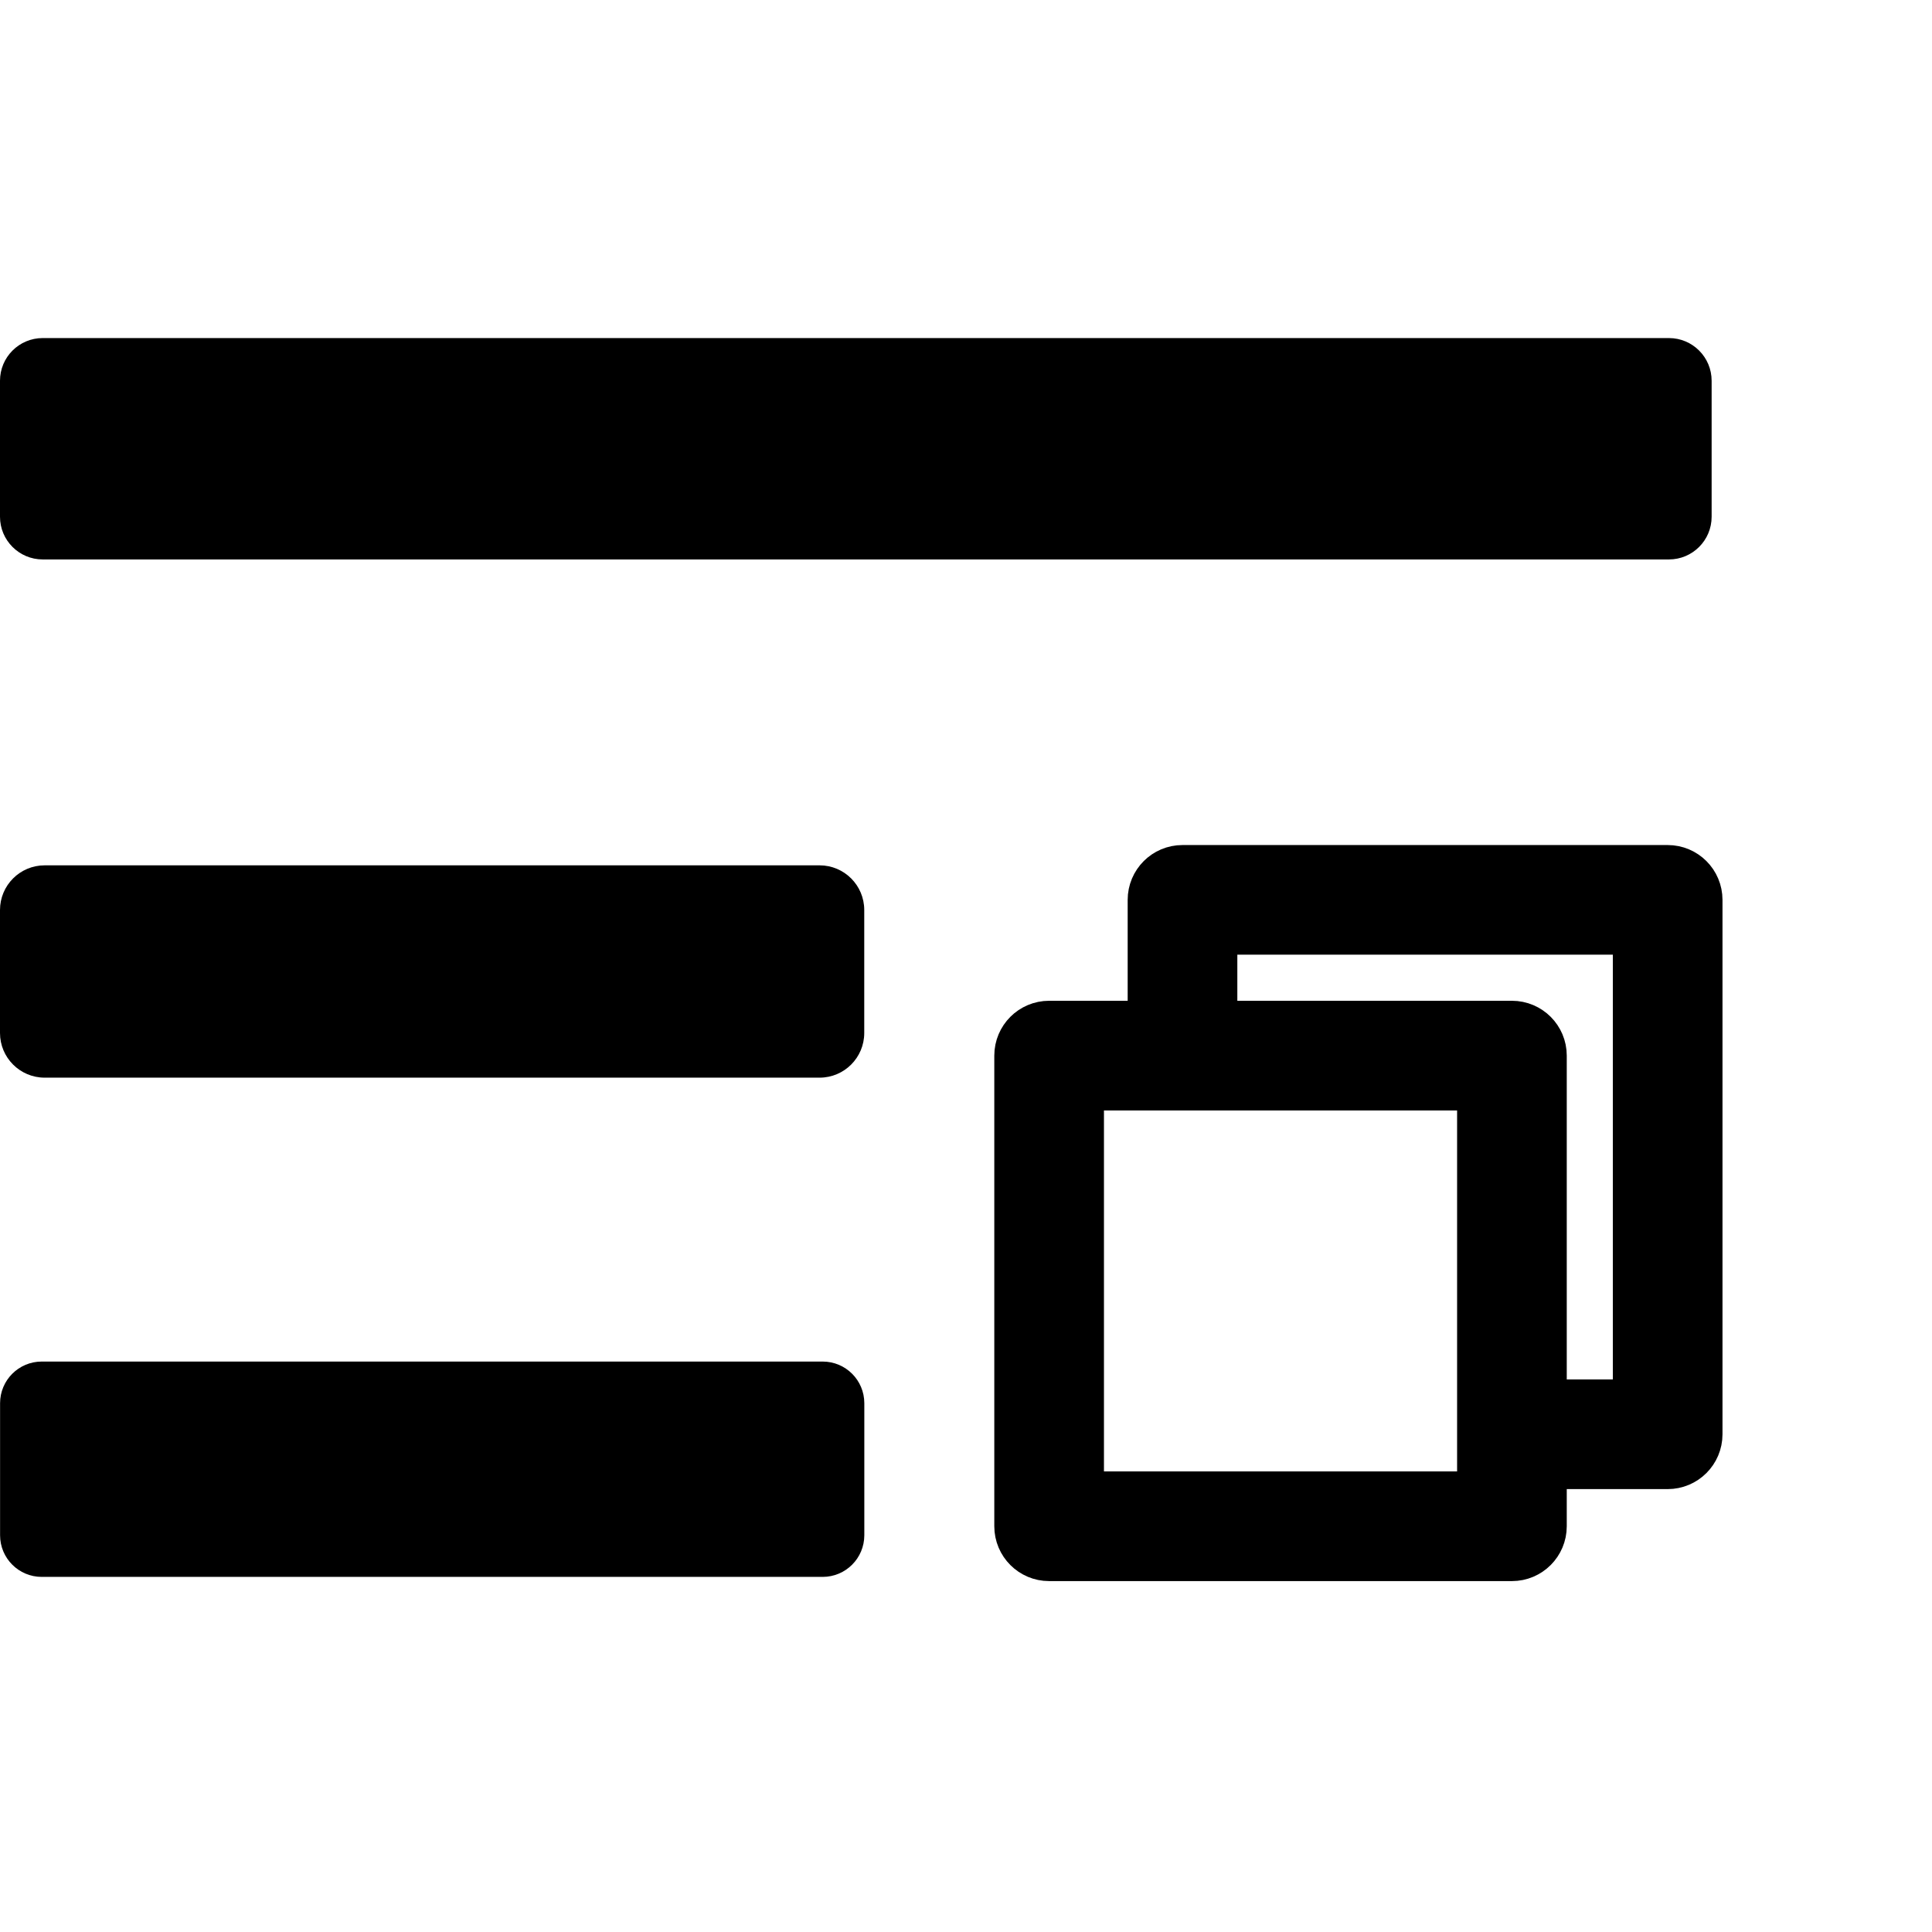
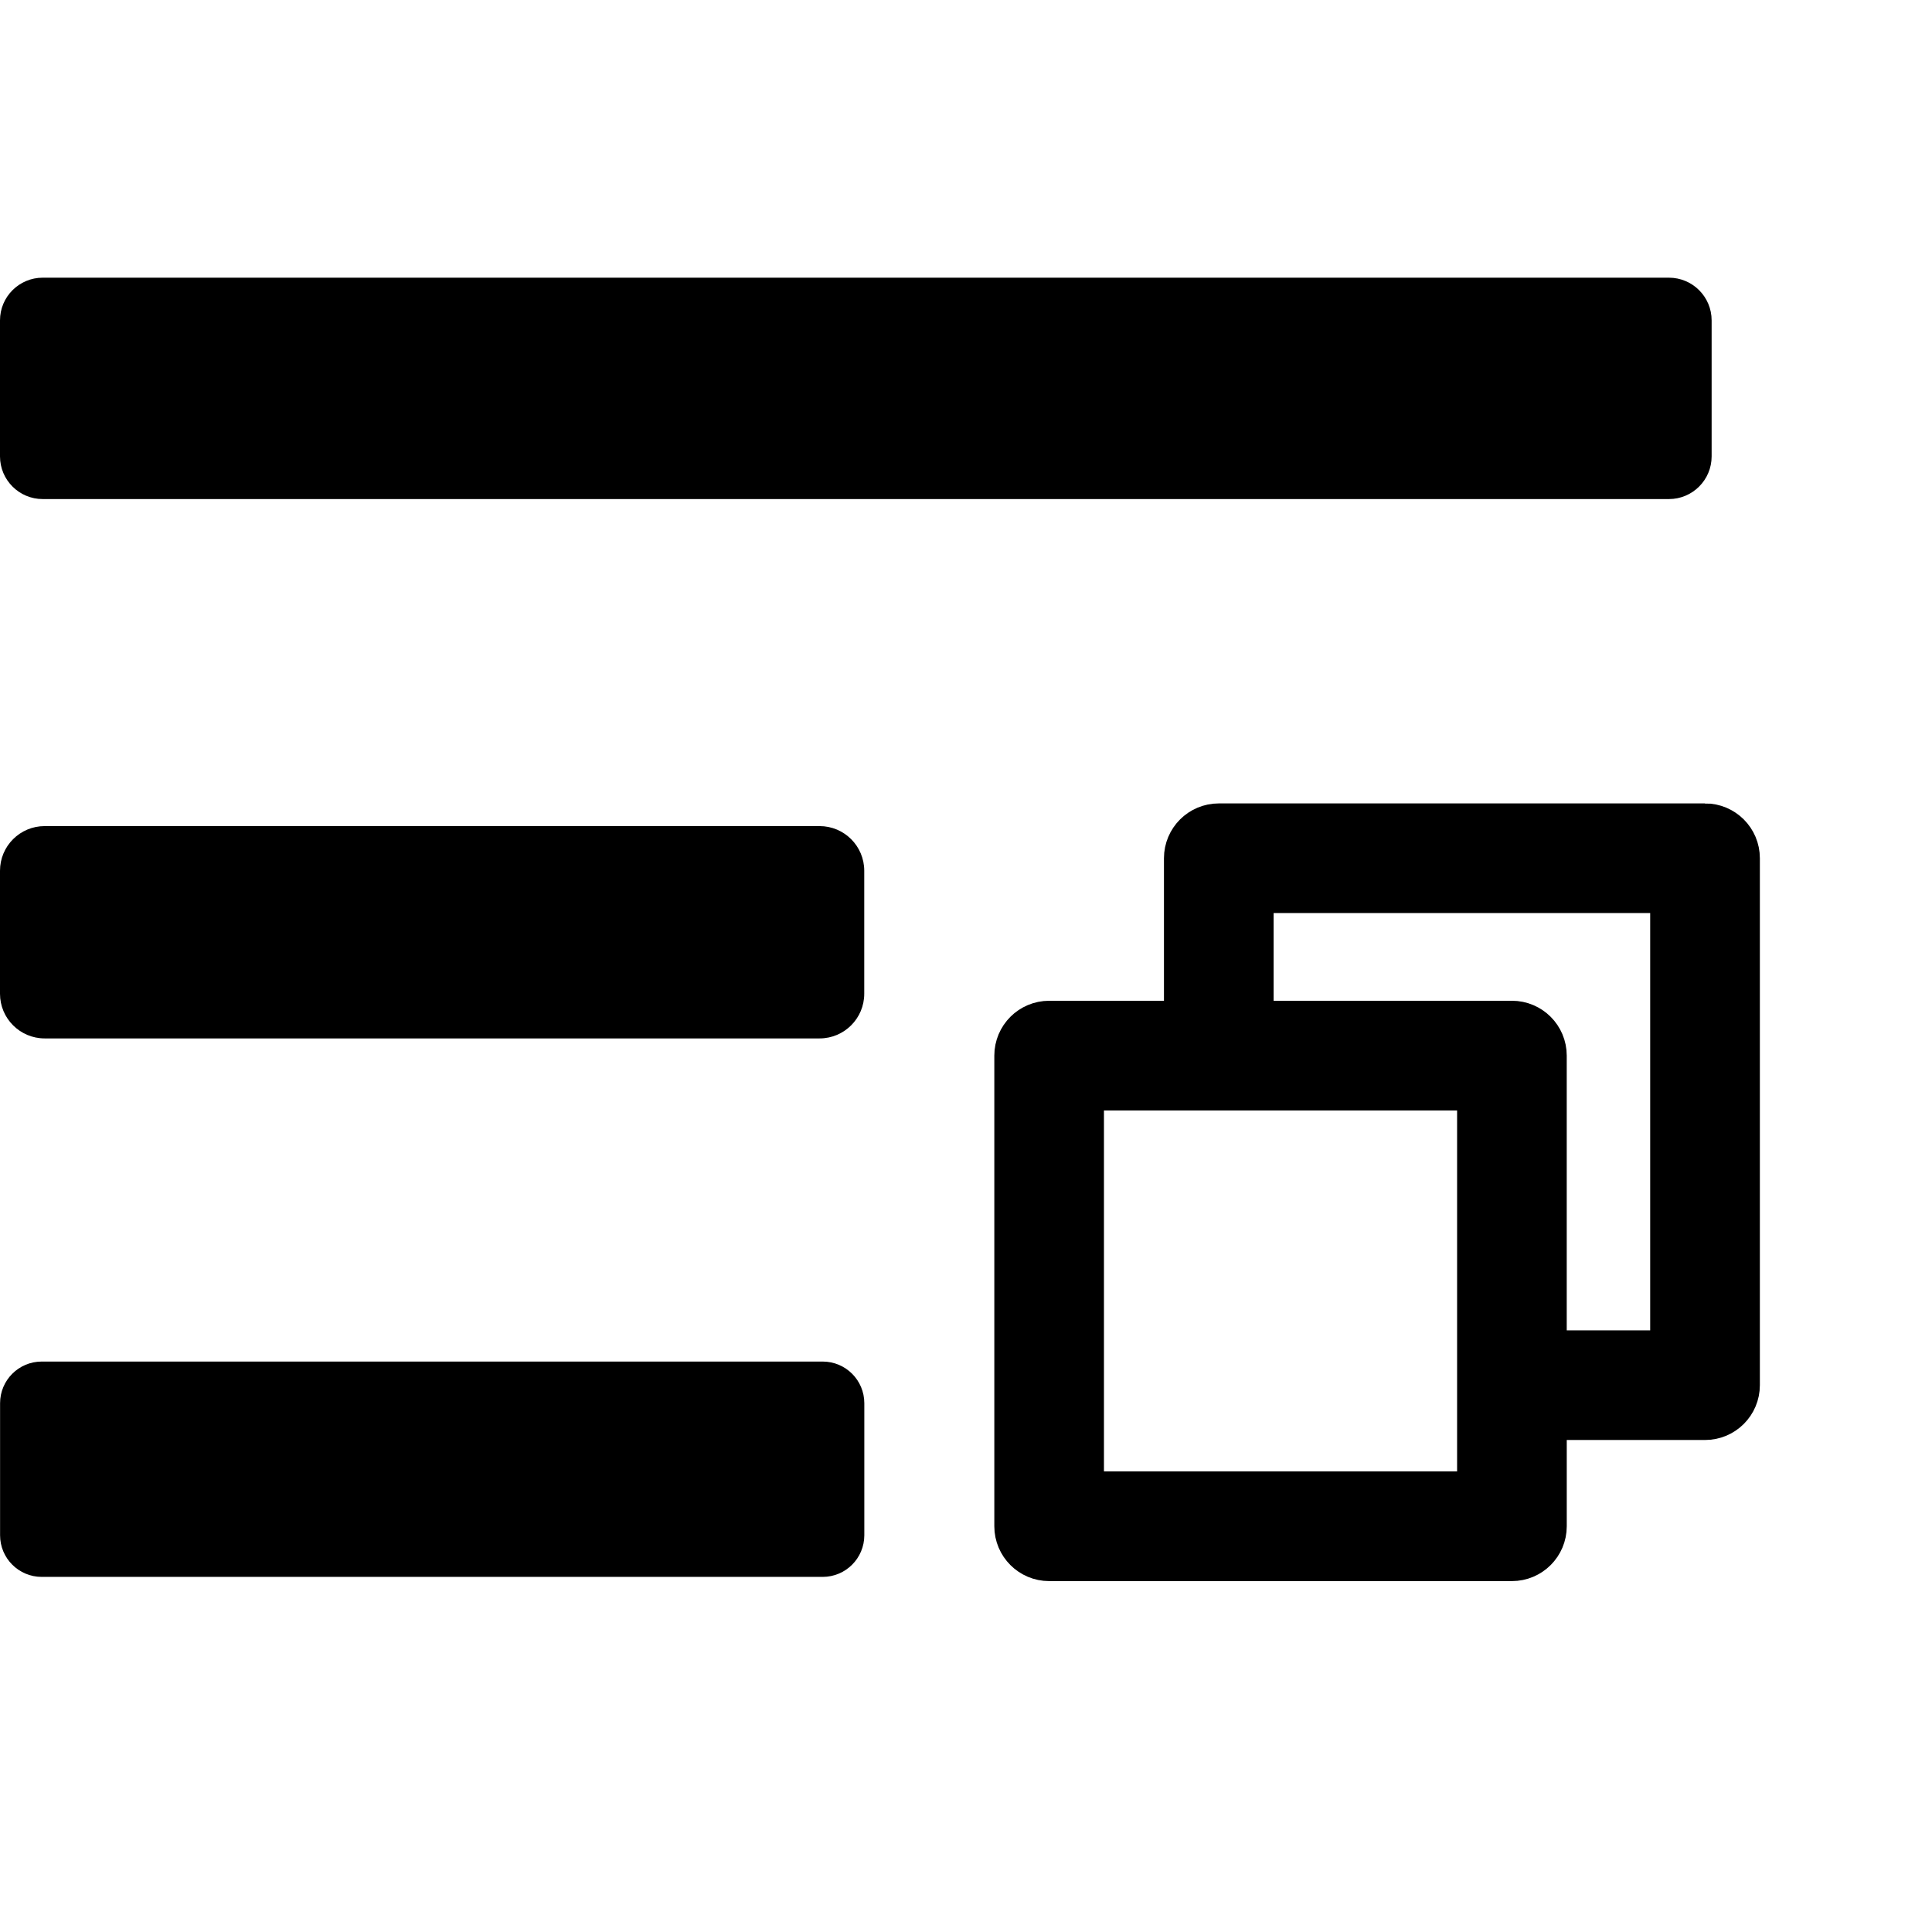
<svg xmlns="http://www.w3.org/2000/svg" version="1.1" id="Capa_1" x="0px" y="0px" viewBox="0 0 320 320" style="enable-background:new 0 0 320 320;" xml:space="preserve">
  <defs id="defs8" />
-   <g id="g2" transform="translate(0,39.82688)">
+   <g id="g2" transform="translate(0,33.32688)">
    <g id="g1">
      <rect y="103.5" width="143.146" height="35.167" id="rect1" x="0" rx="7.399" ry="7.399" />
    </g>
  </g>
  <g id="g3-8" transform="translate(0.01219334,122.5165)">
    <g id="g2-2">
      <rect y="103" width="143.146" height="35.667" id="rect1-4" x="0" rx="6.899" ry="6.899" />
    </g>
  </g>
  <g id="g4" transform="translate(0,41.32688)">
    <g id="g3">
-       <rect y="14.667" width="283.5" height="36.667" id="rect2" x="0" rx="7.071" ry="7.071" />
+       <rect y="4.667" width="283.5" height="36.667" id="rect2" x="0" rx="7.071" ry="7.071" />
    </g>
  </g>
  <g id="g6" transform="translate(2.3228,-101.4411)" style="stroke:#000000;stroke-opacity:1;stroke-width:10;stroke-dasharray:none">
    <g id="Layer_4" data-name="Layer 4" transform="matrix(3.667142,0,0,3.667142,158.2294,253.0074)" style="stroke:#000000;stroke-opacity:1;stroke-width:2.727;stroke-dasharray:none">
-       <path d="M 31.541,-1.735 H 9.628 c -0.579,0 -1.048,0.469 -1.048,1.048 V 5.299 h -4.976 c -0.579,0 -1.048,0.469 -1.048,1.048 V 27.605 c 0,0.579 0.469,1.048 1.048,1.048 H 24.507 c 0.579,0 1.048,-0.469 1.048,-1.048 v -3.107 h 5.986 c 0.579,0 1.048,-0.469 1.048,-1.048 V -0.687 c 0,-0.579 -0.469,-1.048 -1.048,-1.048 z M 23.459,26.557 H 4.652 V 7.395 H 23.459 Z m 7.034,-4.155 H 25.555 V 6.347 c 0,-0.579 -0.469,-1.048 -1.048,-1.048 H 10.676 V 0.36 h 19.817 z" id="path1" style="stroke:#000000;stroke-width:2.857;stroke-dasharray:none;stroke-opacity:1" />
+       <path d="m 33.228,-3.615 h -21.961 c -0.579,0 -1.048,0.469 -1.048,1.048 l 0,7.866 H 3.605 c -0.579,0 -1.048,0.469 -1.048,1.048 V 27.605 c 0,0.579 0.469,1.048 1.048,1.048 H 24.507 c 0.579,0 1.048,-0.469 1.048,-1.048 l 0,-5.325 h 7.674 c 0.579,0 1.048,-0.469 1.048,-1.048 l 0,-23.8 c 0,-0.579 -0.469,-1.048 -1.048,-1.048 z M 23.459,26.557 H 4.652 V 7.395 H 23.459 Z m 8.721,-6.373 h -6.626 l 0,-13.838 c 0,-0.579 -0.469,-1.048 -1.048,-1.048 H 12.315 l 0,-6.819 h 19.865 z" id="path1" style="stroke:#000000;stroke-width:2.857;stroke-dasharray:none;stroke-opacity:1" />
    </g>
  </g>
</svg>
